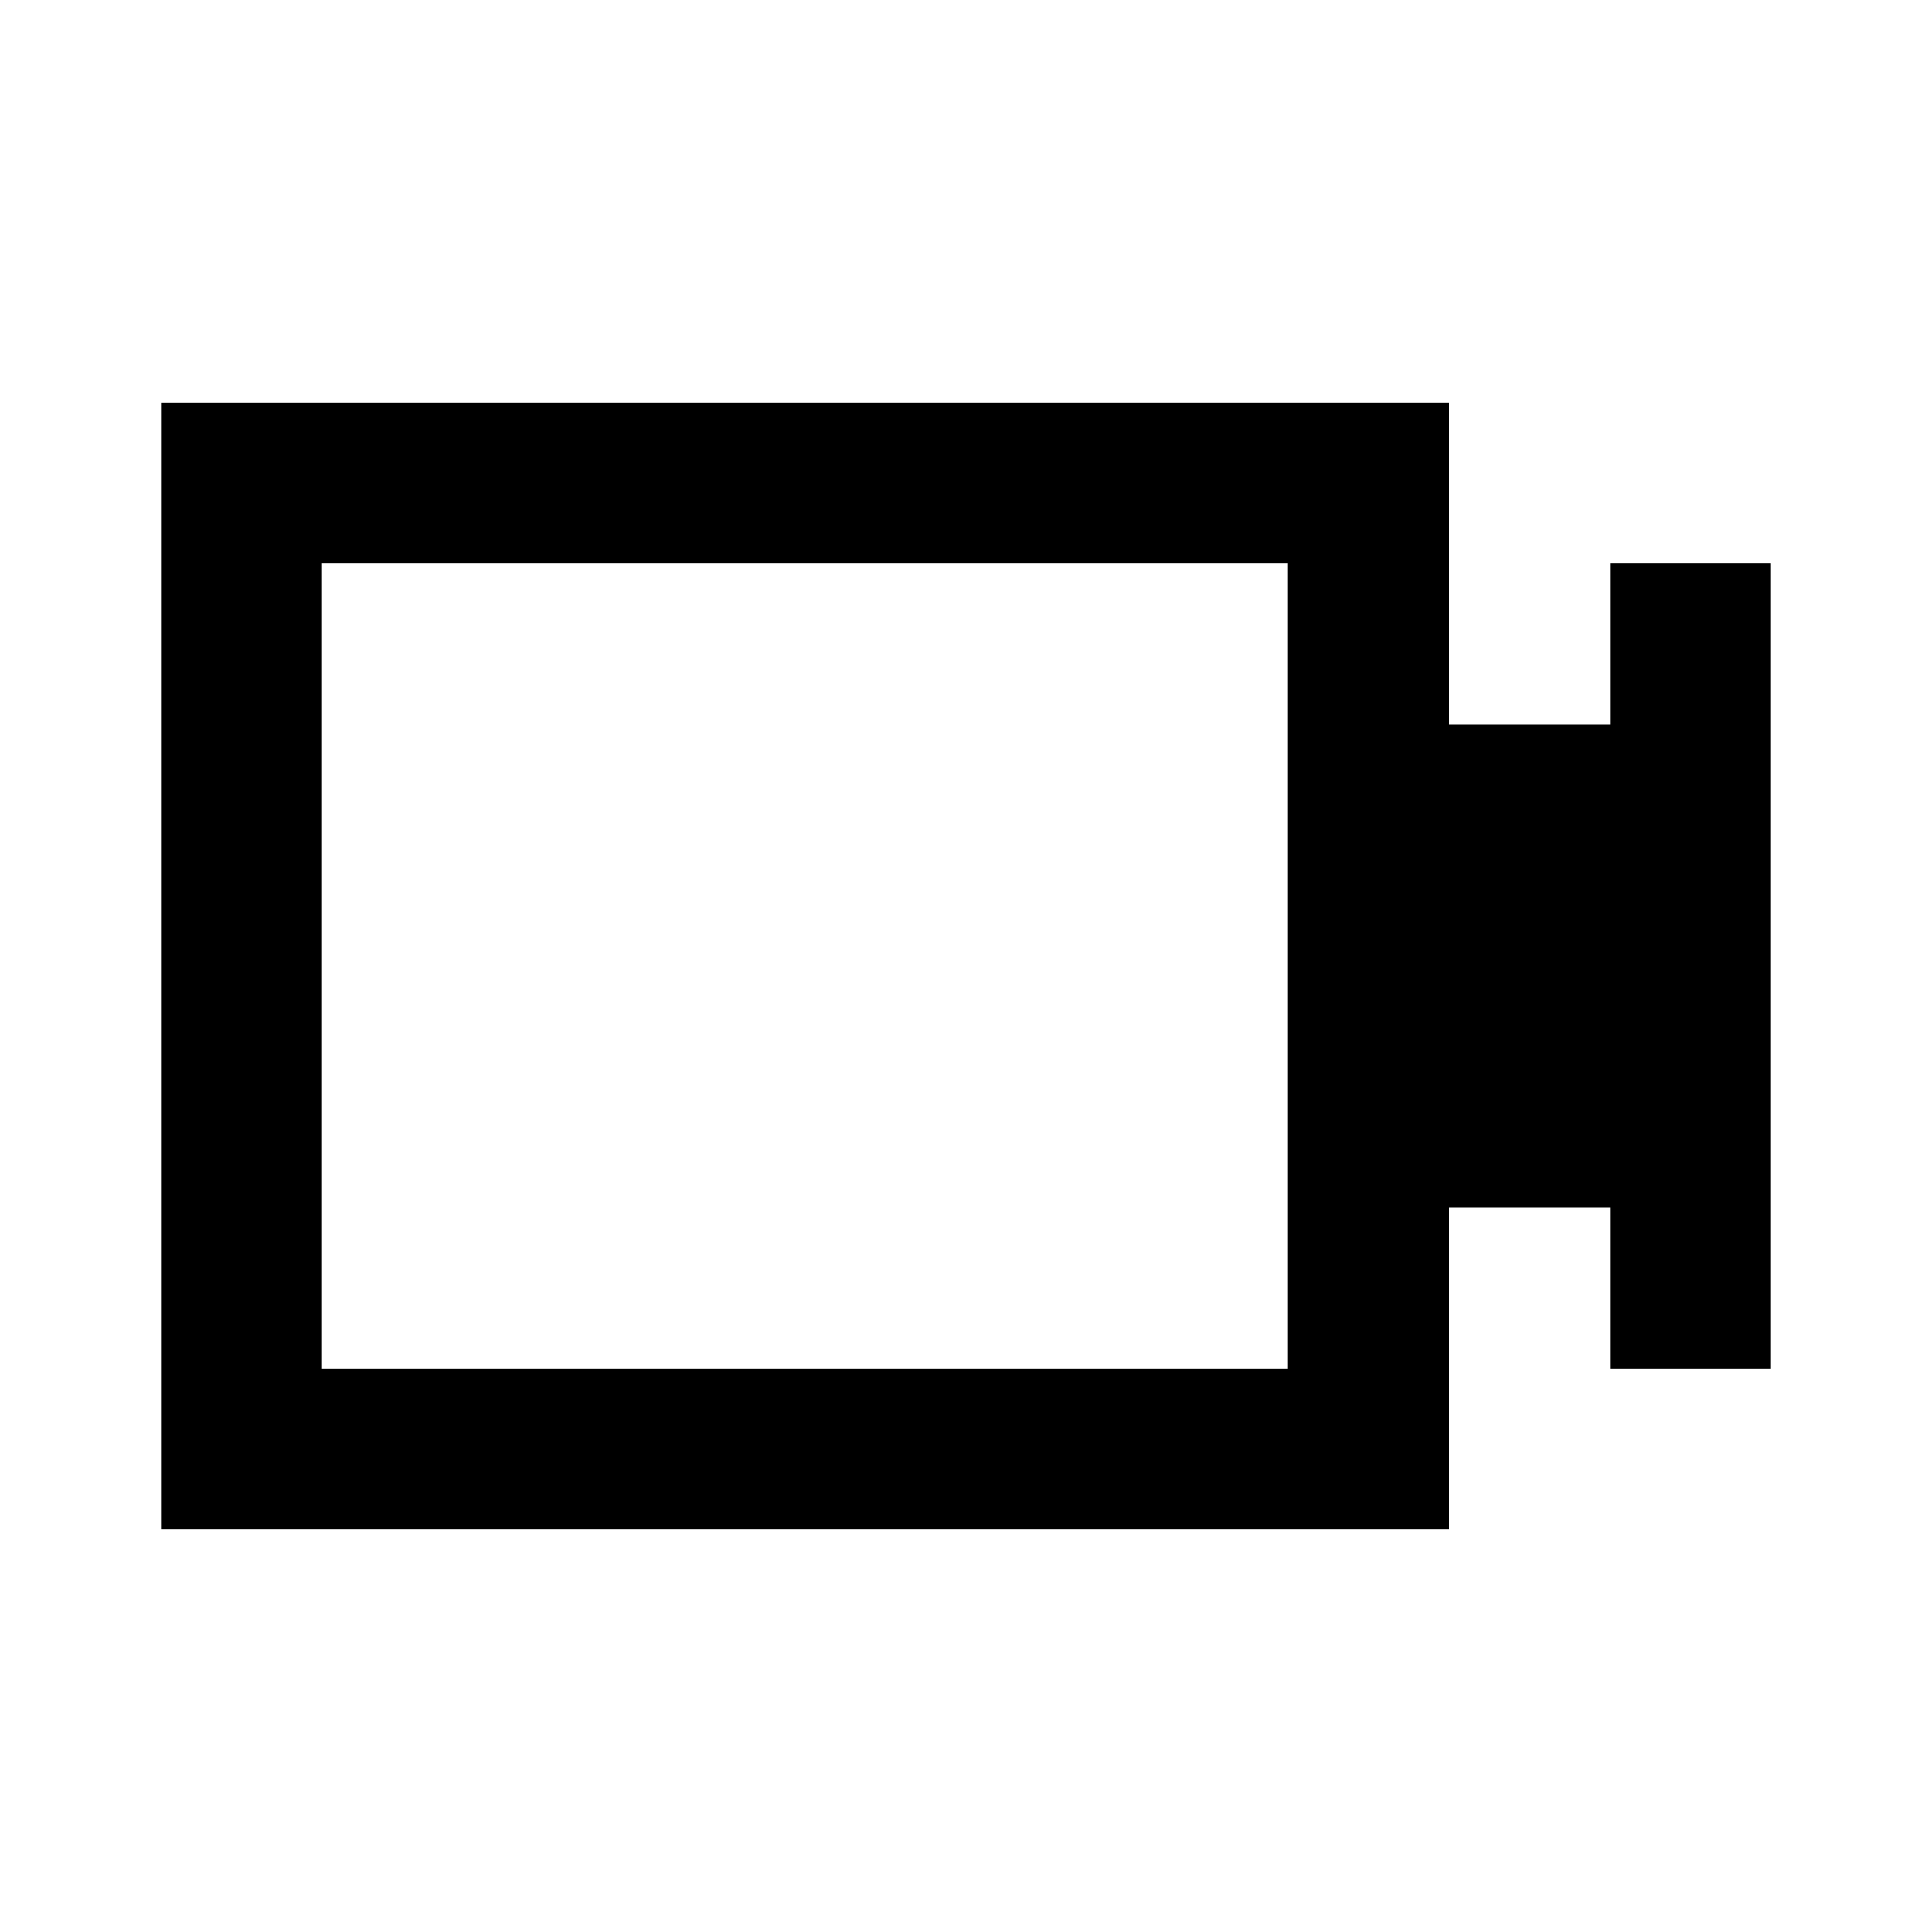
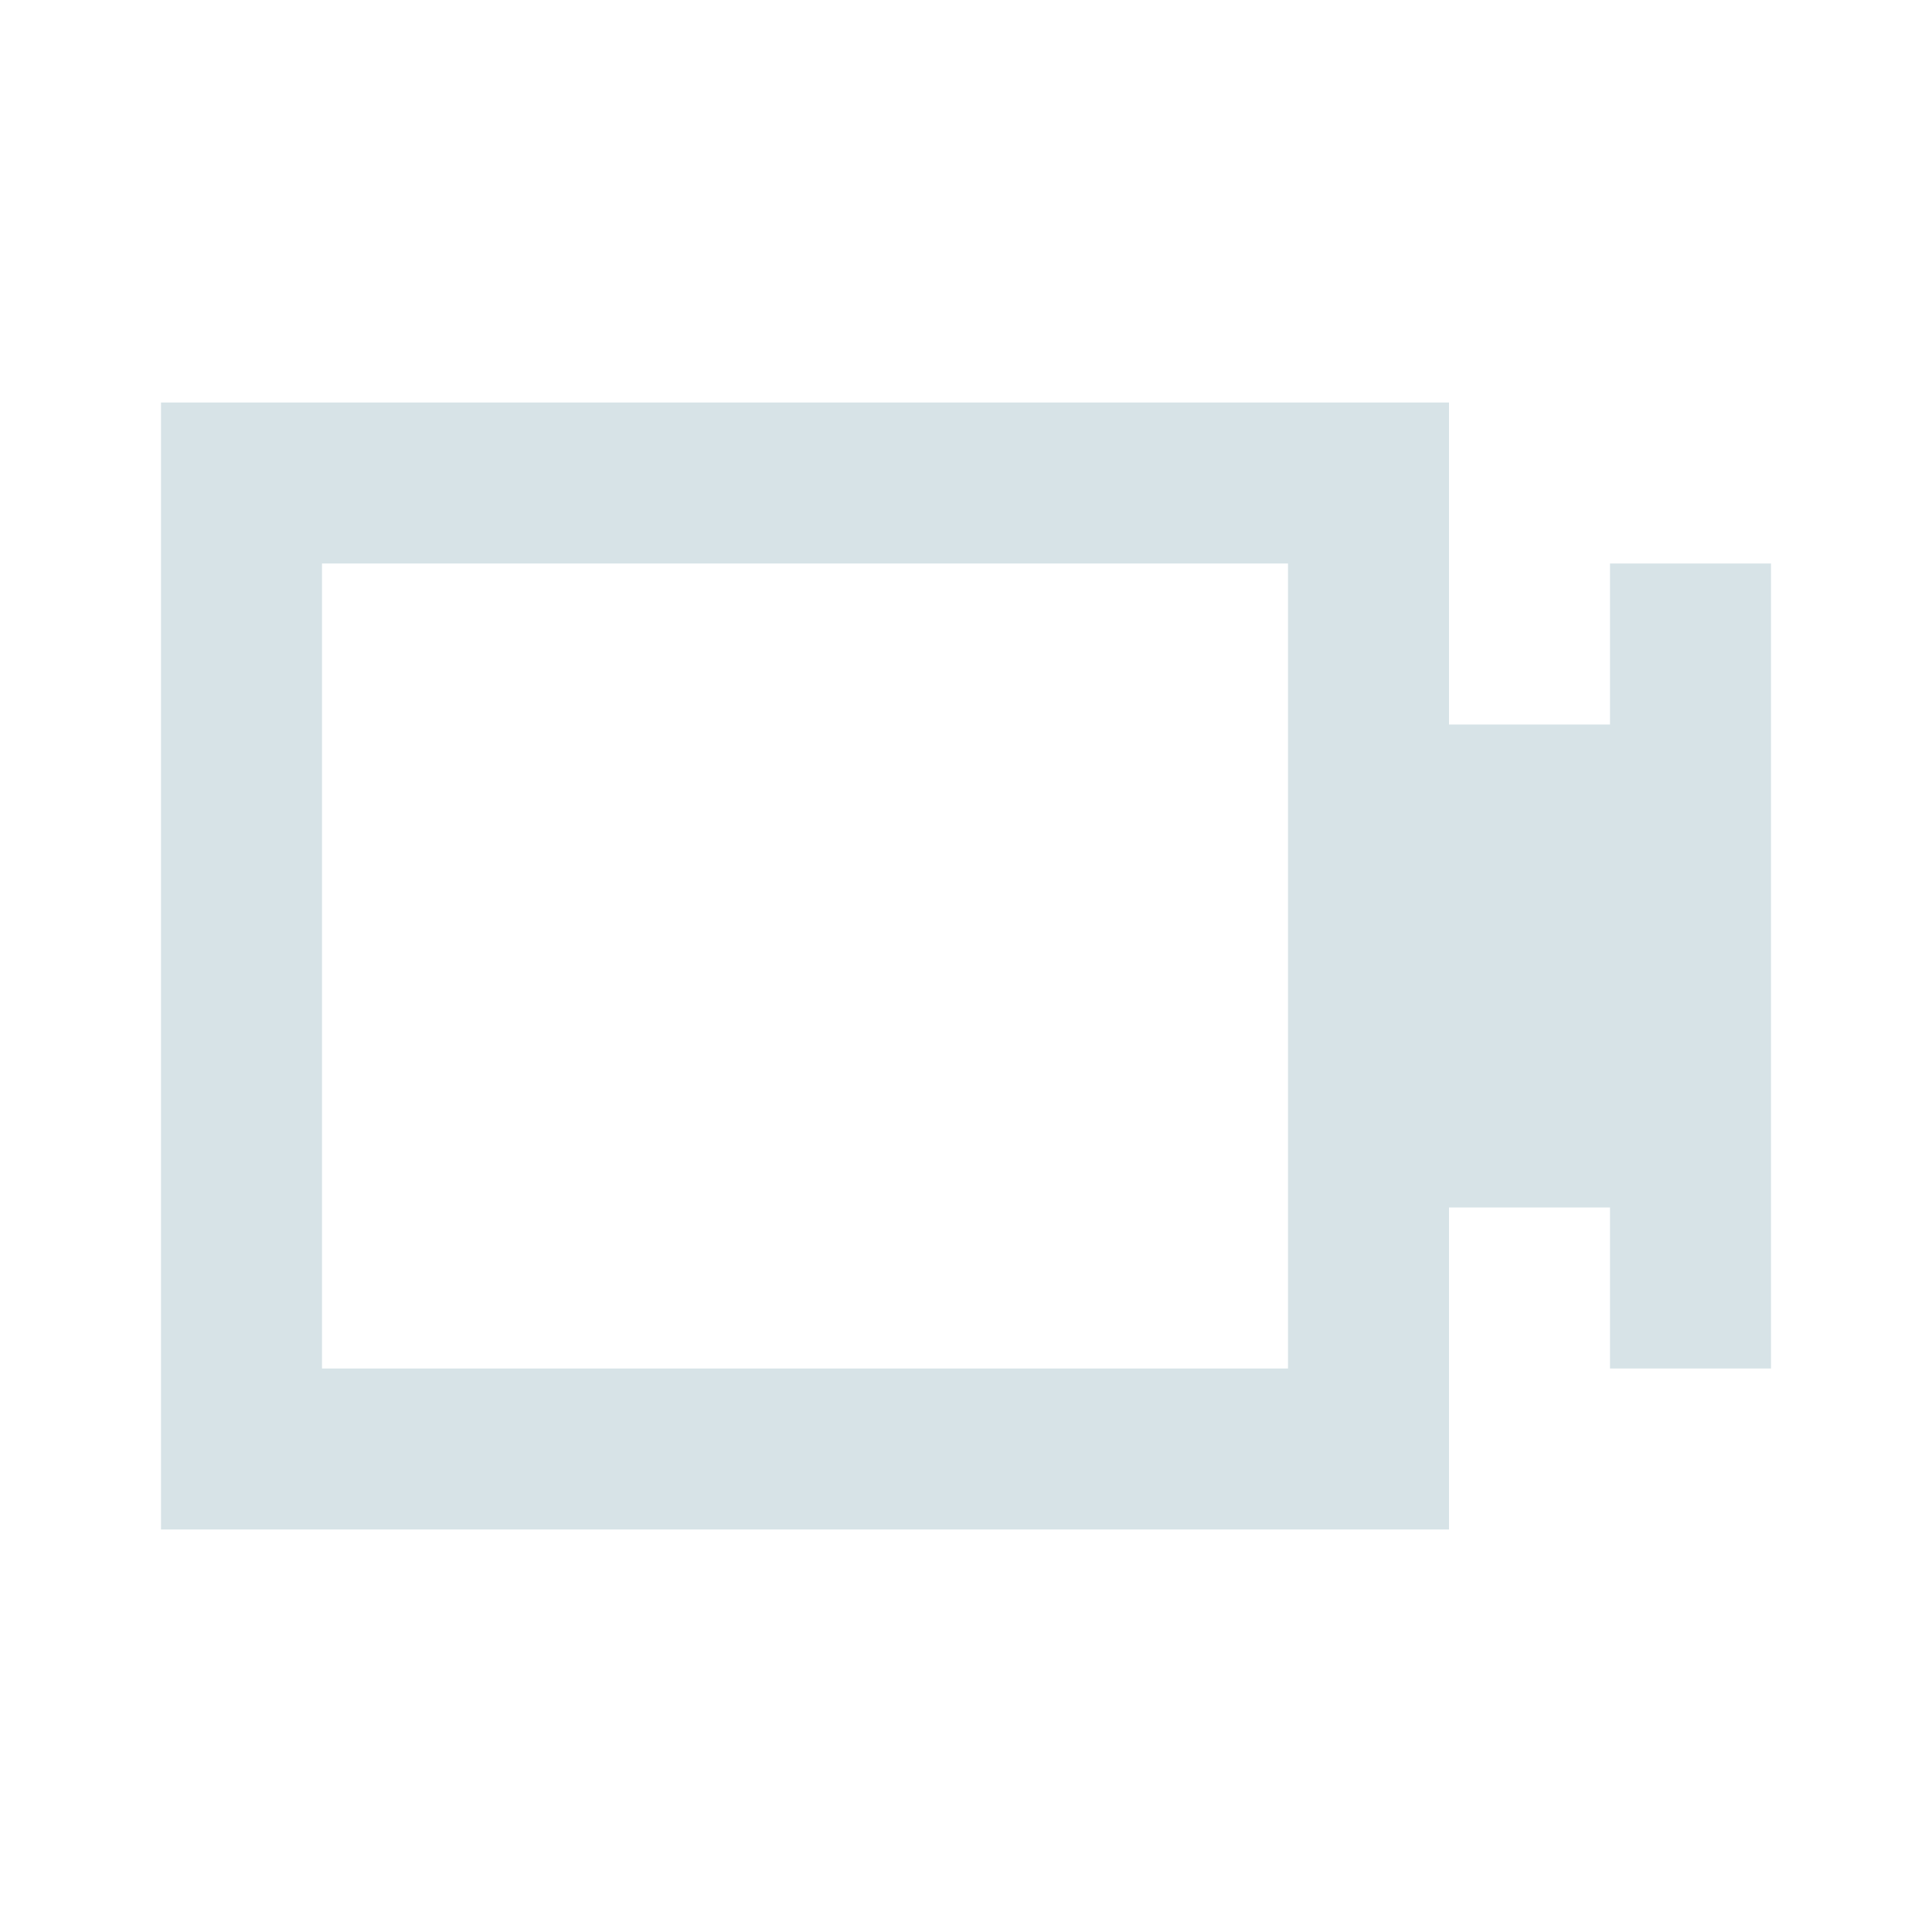
<svg xmlns="http://www.w3.org/2000/svg" width="1em" height="1em" viewBox="0 0 24 24">
-   <path fill="currentColor" d="M20 17V7h2v10zm-2-2V9h2v6zM2 7h2v10H2zm14 0h2v10h-2zM2 5h16v2H2zm0 12h16v2H2z" />
+   <path fill="#D7E3E7" d="M20 17V7h2v10zm-2-2V9h2v6zM2 7h2v10H2zm14 0h2v10h-2zM2 5h16v2H2zm0 12h16v2H2z" />
</svg>
